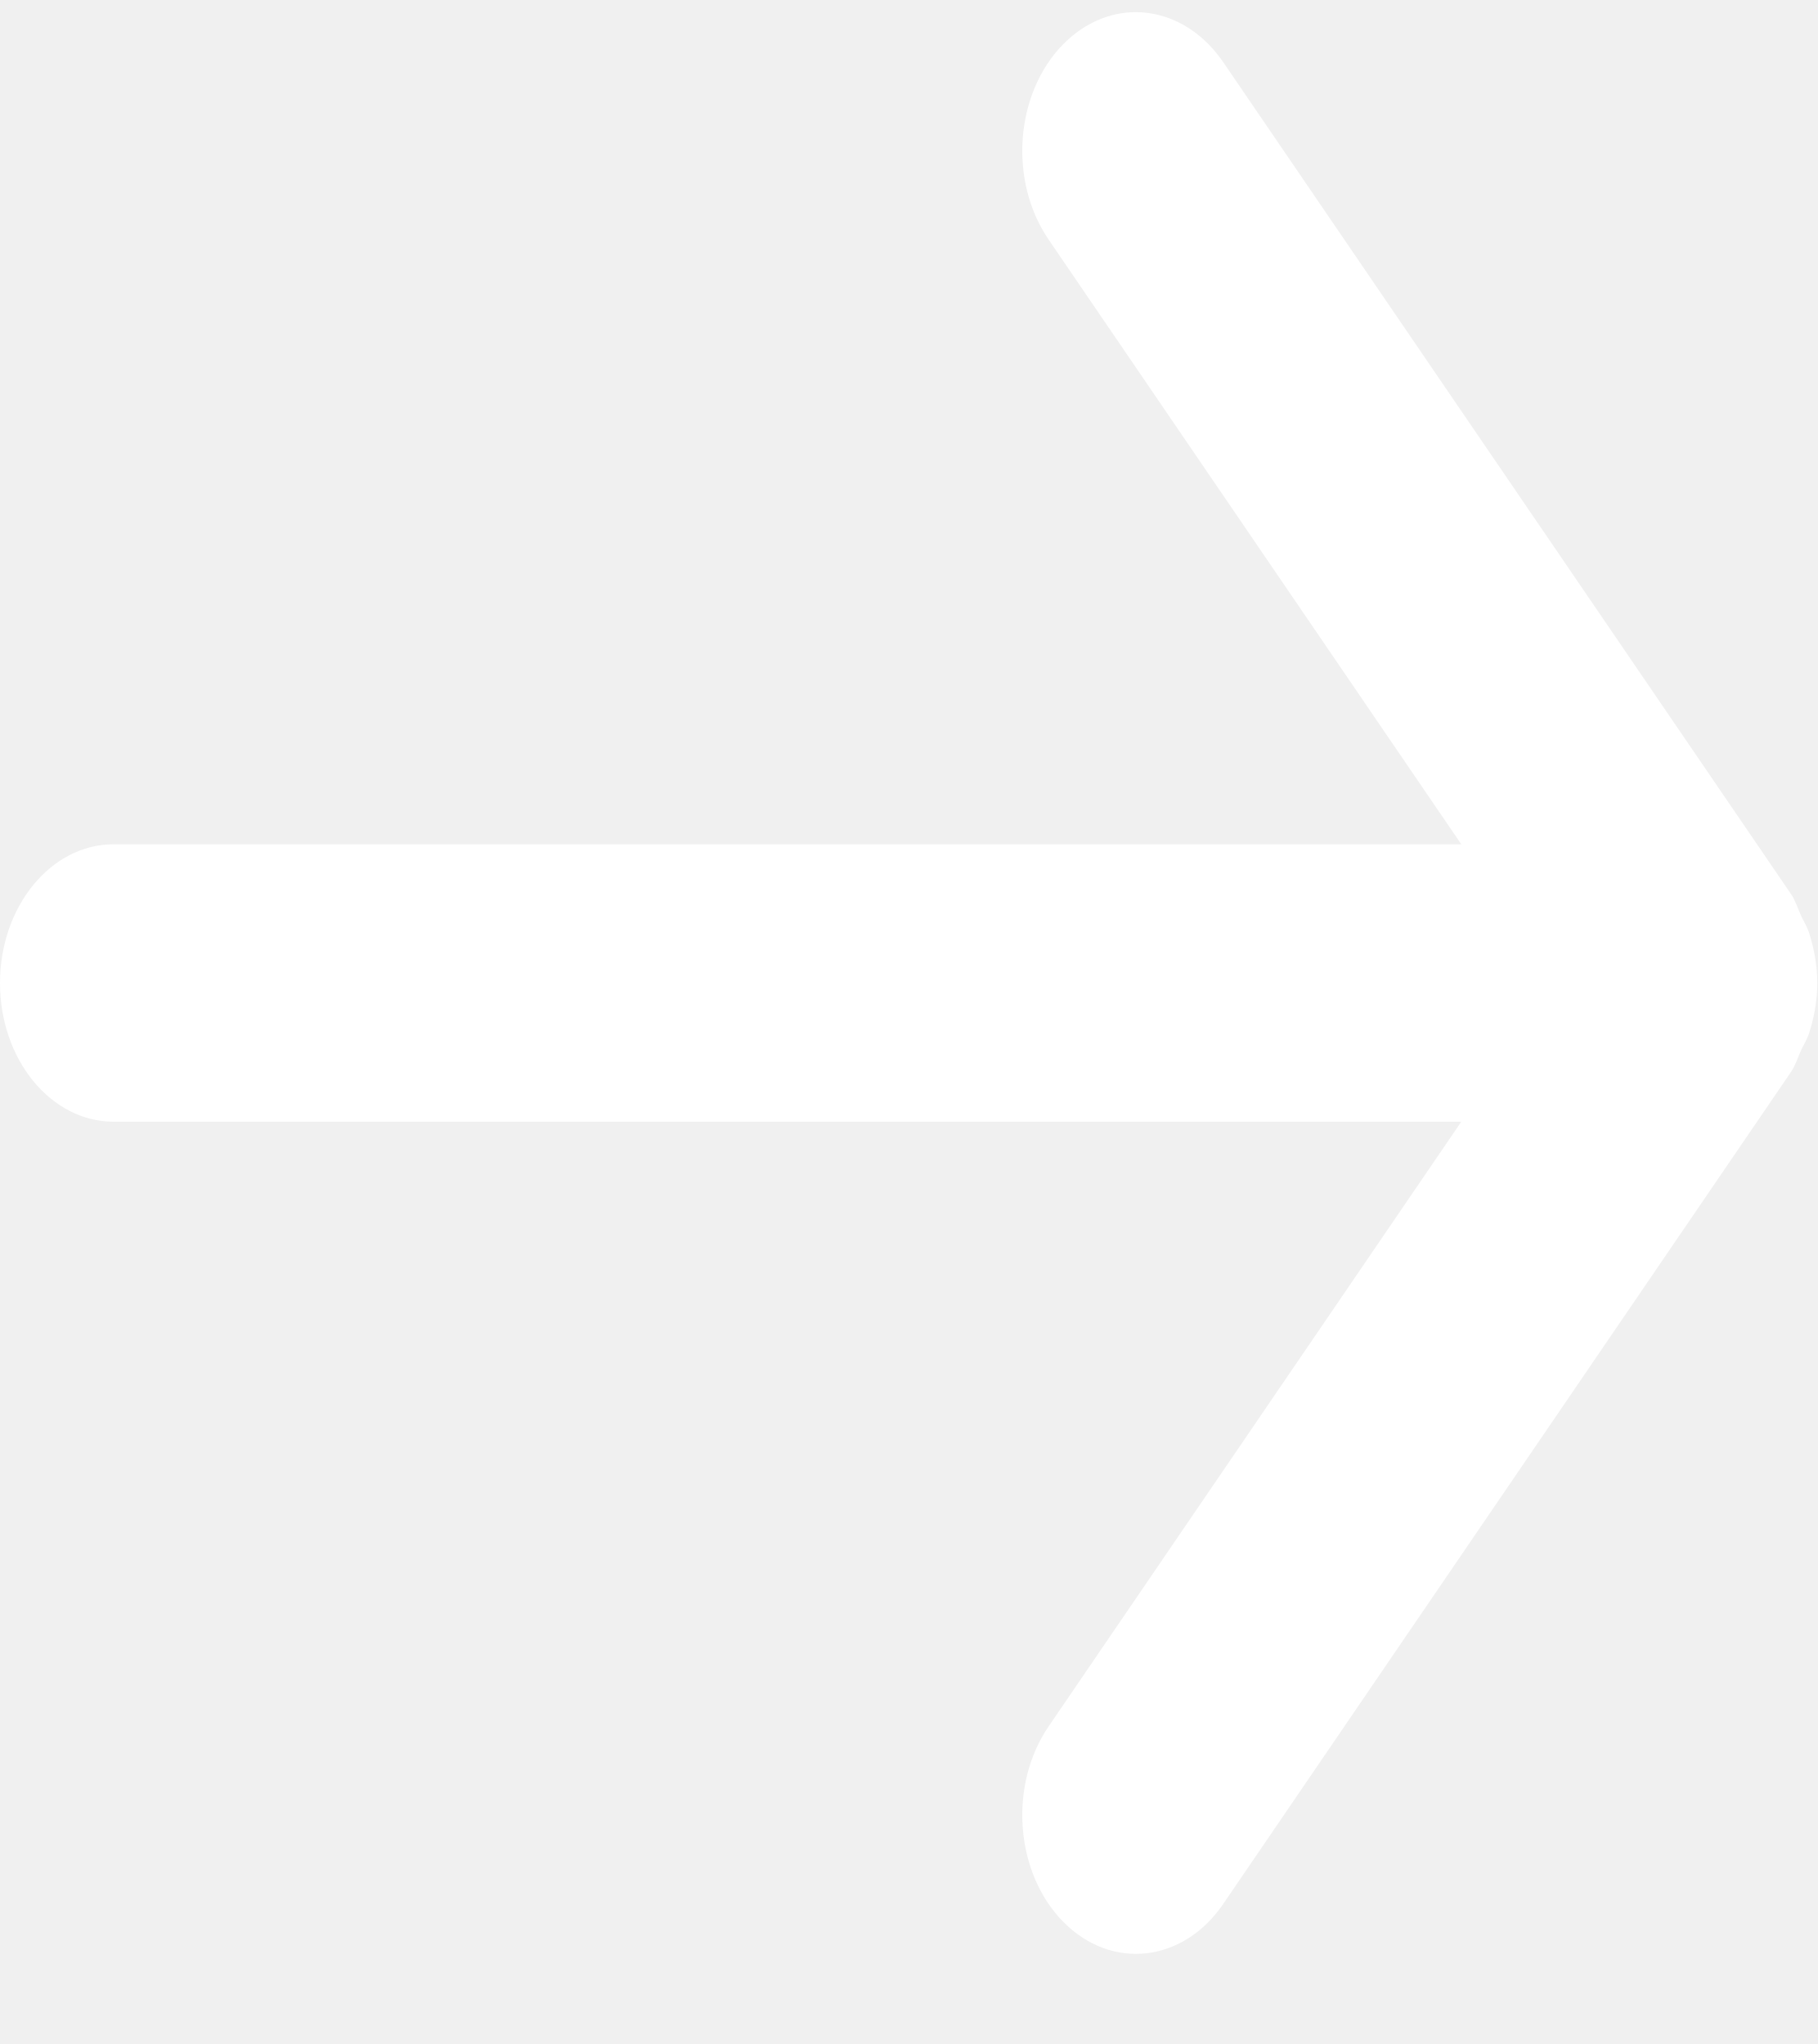
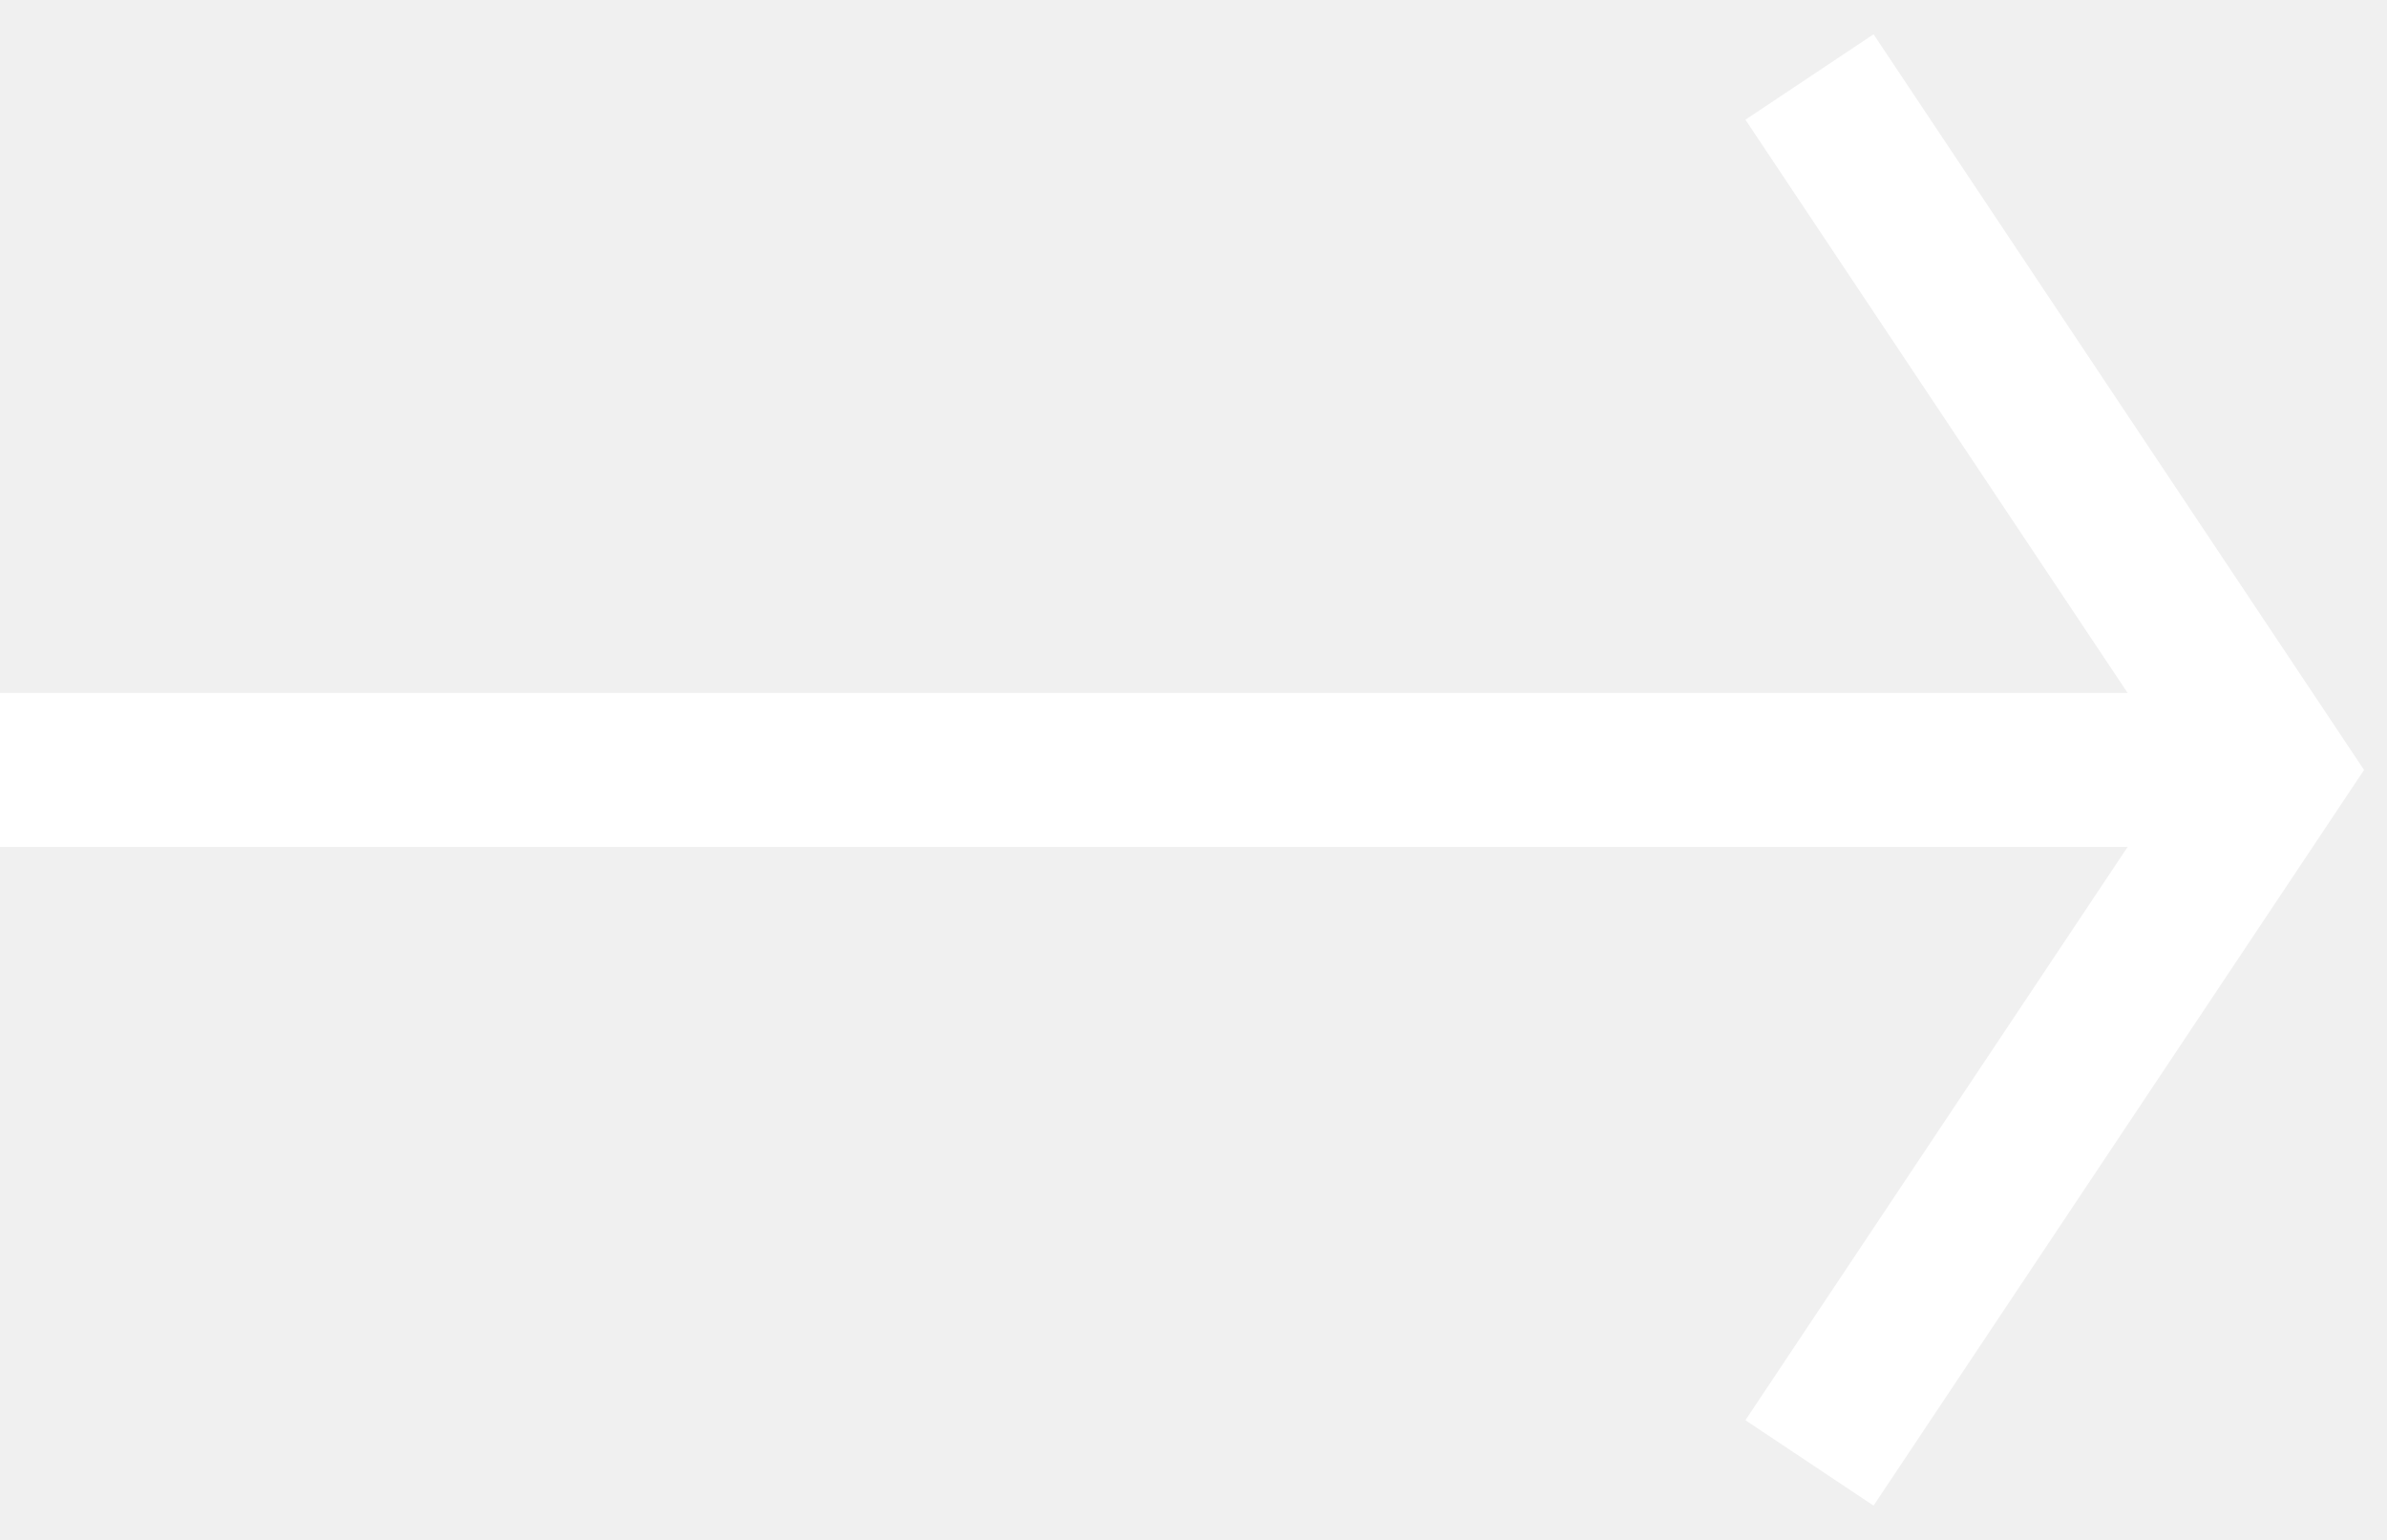
- <svg xmlns="http://www.w3.org/2000/svg" width="16" height="18" viewBox="0 0 16 18" fill="none">
-   <path fill-rule="evenodd" clip-rule="evenodd" d="M1 9.878H12.865L9.232 15.203C8.878 15.721 8.936 16.492 9.36 16.923C9.785 17.355 10.415 17.285 10.769 16.767L15.769 9.438C15.808 9.381 15.827 9.314 15.856 9.25C15.88 9.199 15.909 9.155 15.927 9.099C15.972 8.958 15.999 8.811 15.999 8.662C15.999 8.66 16 8.658 16 8.657C16 8.656 15.999 8.653 15.999 8.652C15.999 8.503 15.972 8.355 15.927 8.215C15.909 8.158 15.88 8.114 15.856 8.063C15.827 8 15.808 7.932 15.769 7.875L10.769 0.547C10.57 0.257 10.286 0.107 10 0.107C9.774 0.107 9.547 0.2 9.36 0.39C8.936 0.821 8.878 1.592 9.232 2.11L12.865 7.435H1C0.448 7.435 0 7.983 0 8.657C0 9.331 0.448 9.878 1 9.878Z" fill="white" />
+ <svg xmlns="http://www.w3.org/2000/svg" width="31" height="20" viewBox="0 0 31 20" fill="none">
+   <path d="M23.5 1L29.5 10L23.5 19" stroke="white" stroke-width="2" />
+   <path d="M29.5 10H0" stroke="white" stroke-width="2" />
</svg>
